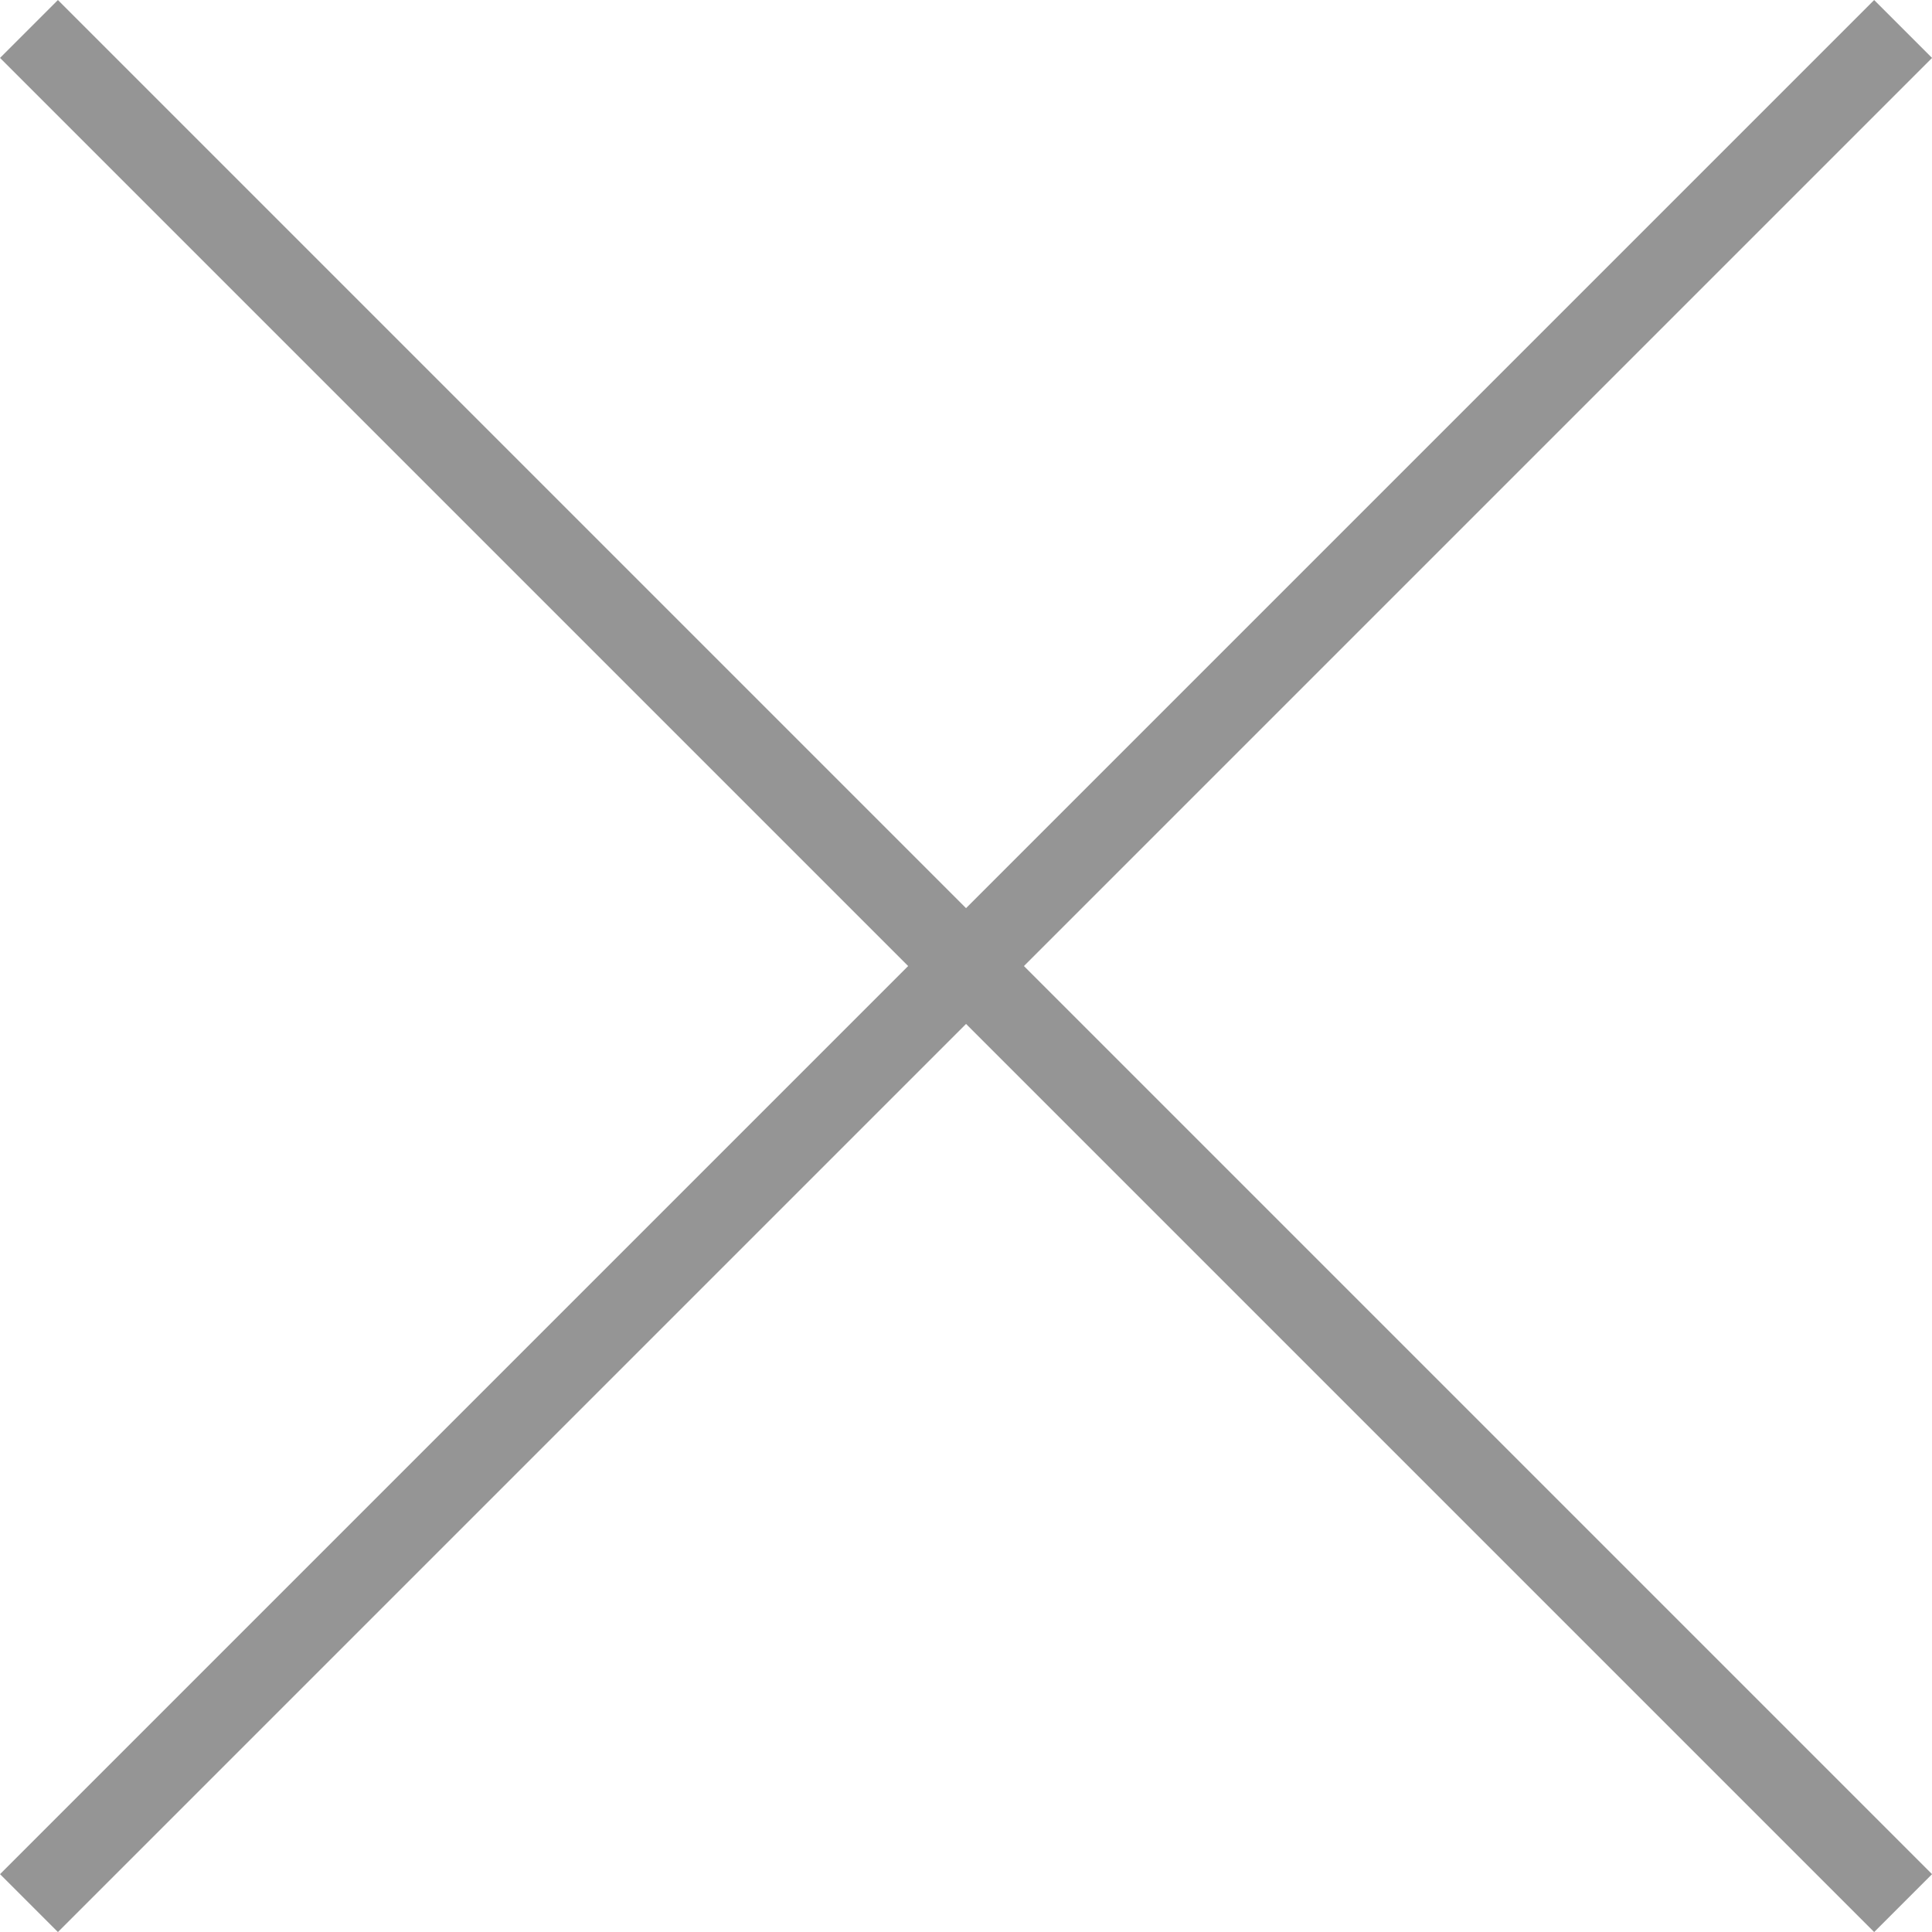
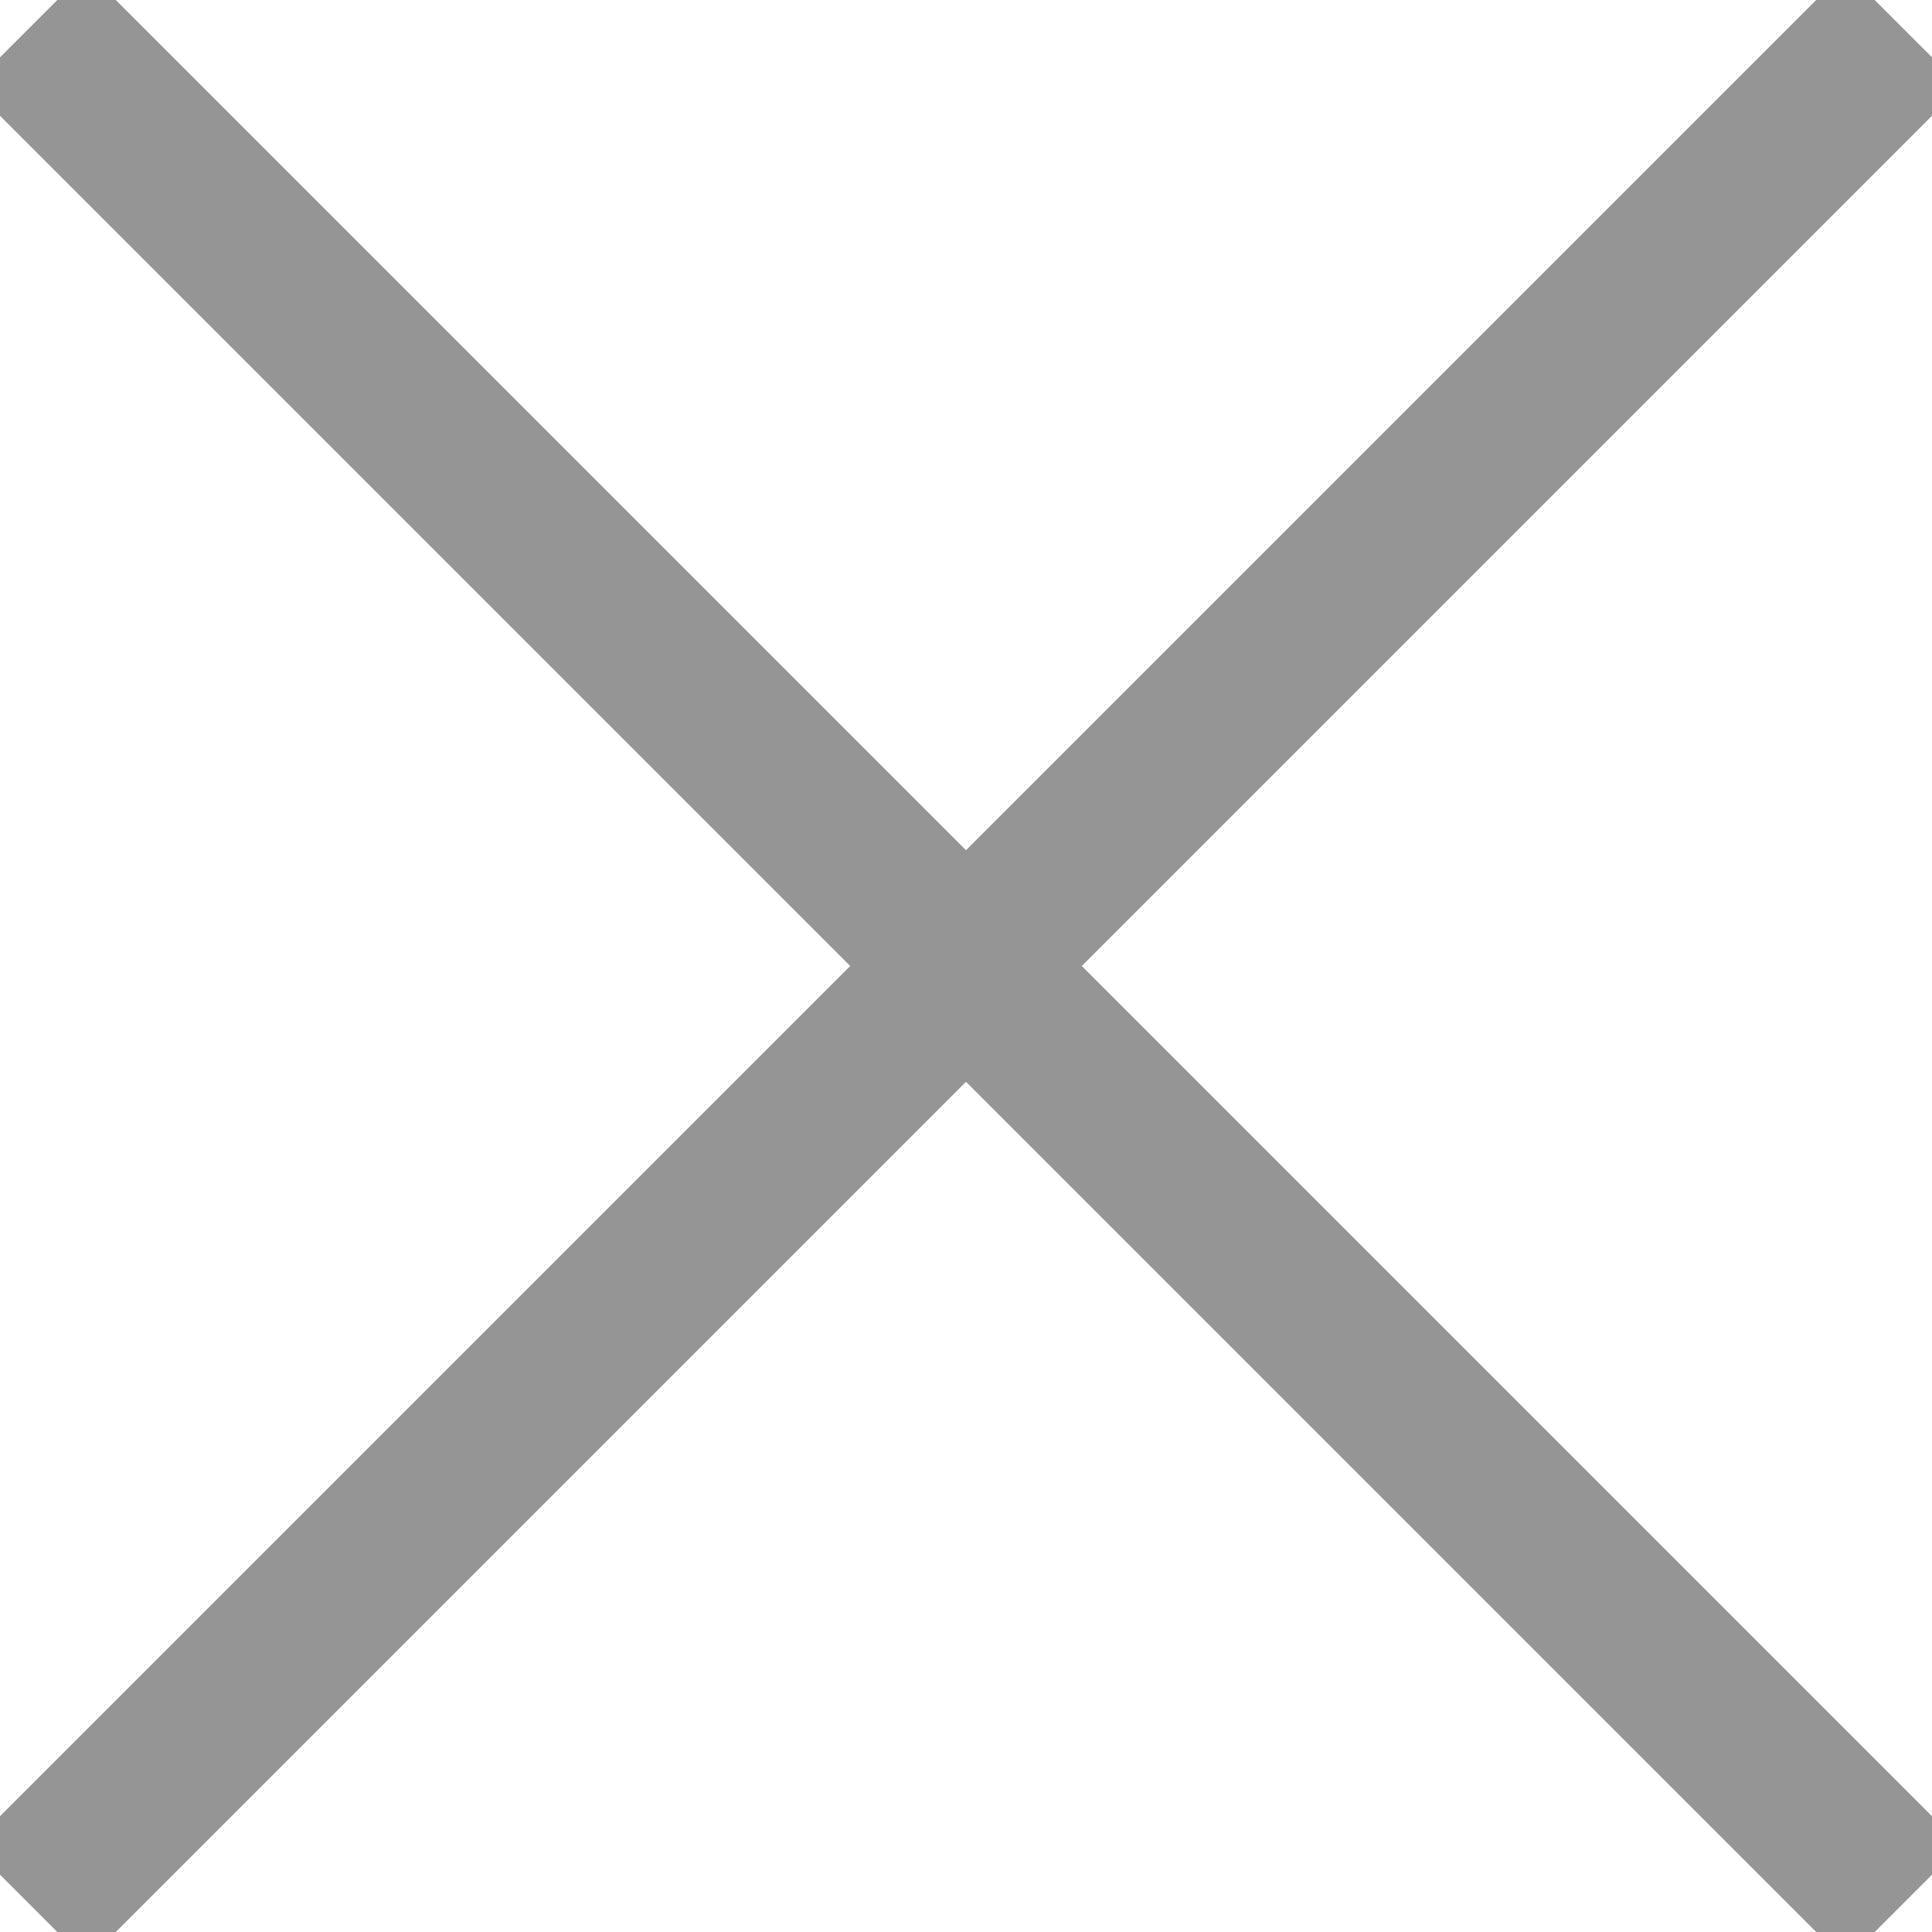
- <svg xmlns="http://www.w3.org/2000/svg" id="Layer_1" data-name="Layer 1" viewBox="0 0 236 236">
-   <defs>
-     <style>.cls-1{fill:#959595;stroke:#959595;stroke-miterlimit:10;stroke-width:10px;}</style>
-   </defs>
-   <line class="cls-1" x1="3.54" y1="3.54" x2="232.47" y2="232.47" />
-   <line class="cls-1" x1="232.47" y1="3.54" x2="3.54" y2="232.47" />
+ <svg xmlns="http://www.w3.org/2000/svg" version="1.1" id="Layer_1" x="0px" y="0px" viewBox="0 0 236 236" style="enable-background:new 0 0 236 236;" xml:space="preserve">
+   <style type="text/css">
+ 	.st0{fill:none;stroke:#959595;stroke-width:20;stroke-miterlimit:10;}
+ </style>
+   <line class="st0" x1="3.5" y1="3.5" x2="232.5" y2="232.5" />
+   <line class="st0" x1="232.5" y1="3.5" x2="3.5" y2="232.5" />
</svg>
